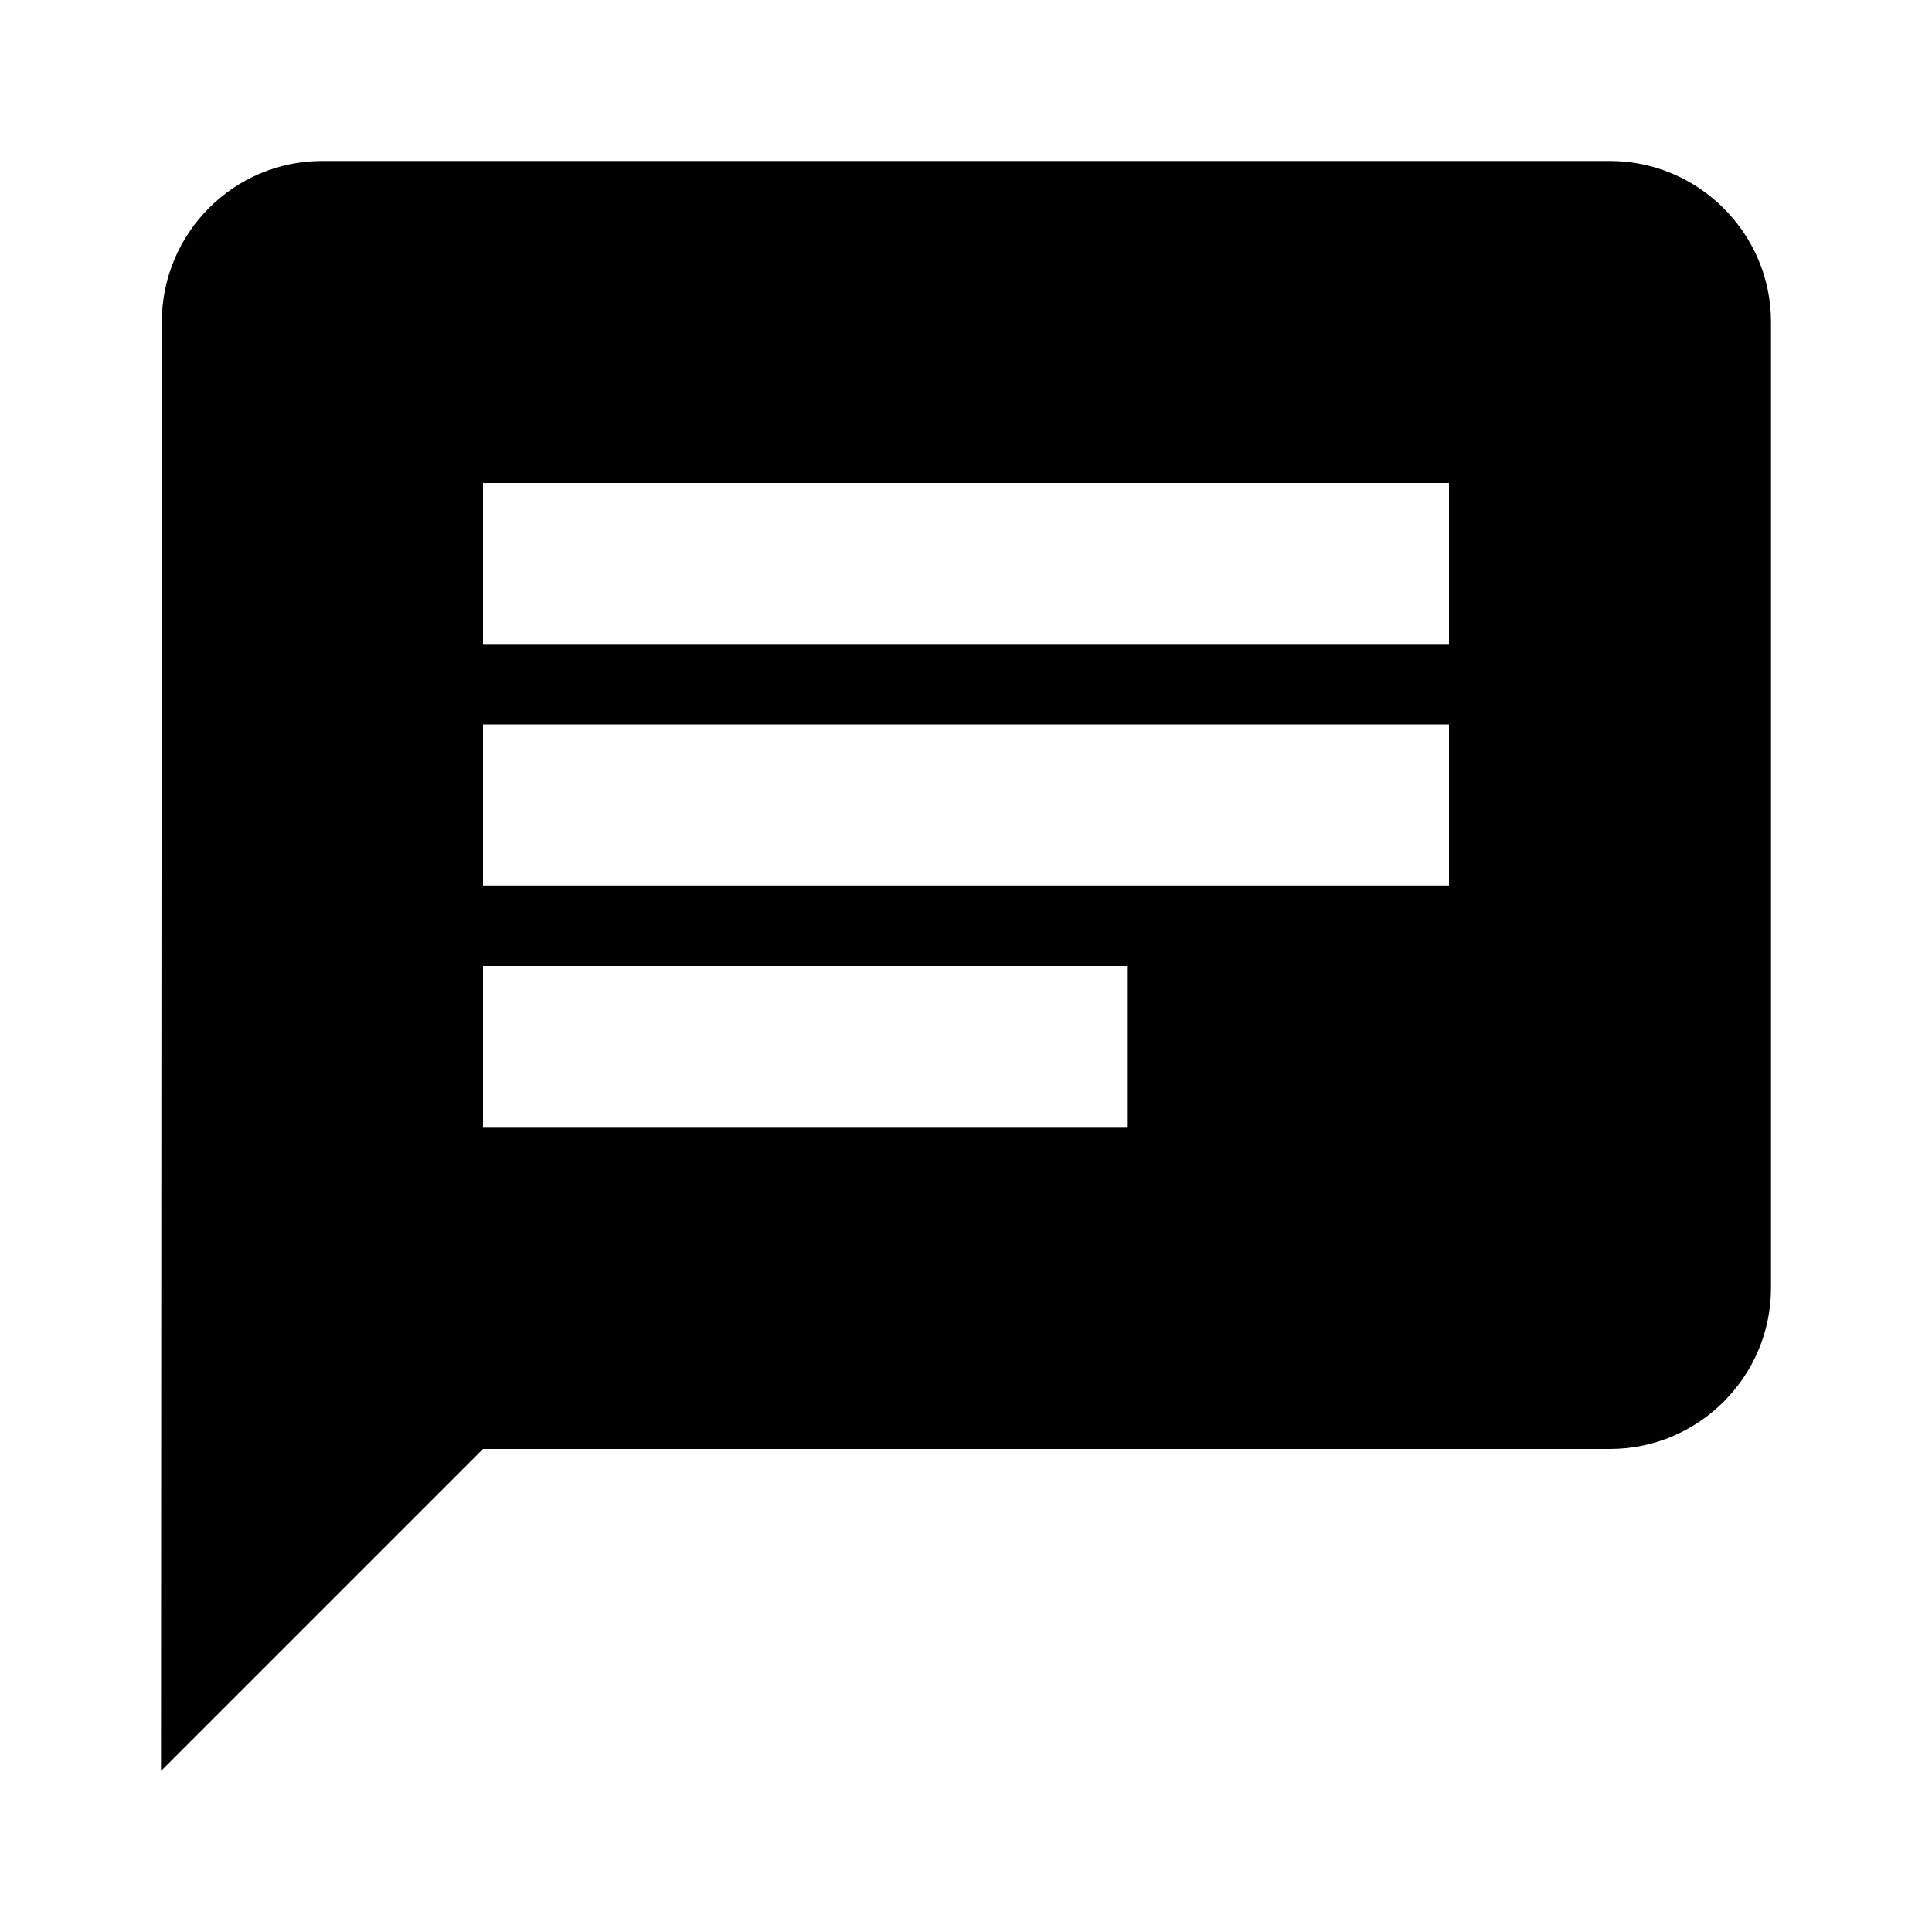
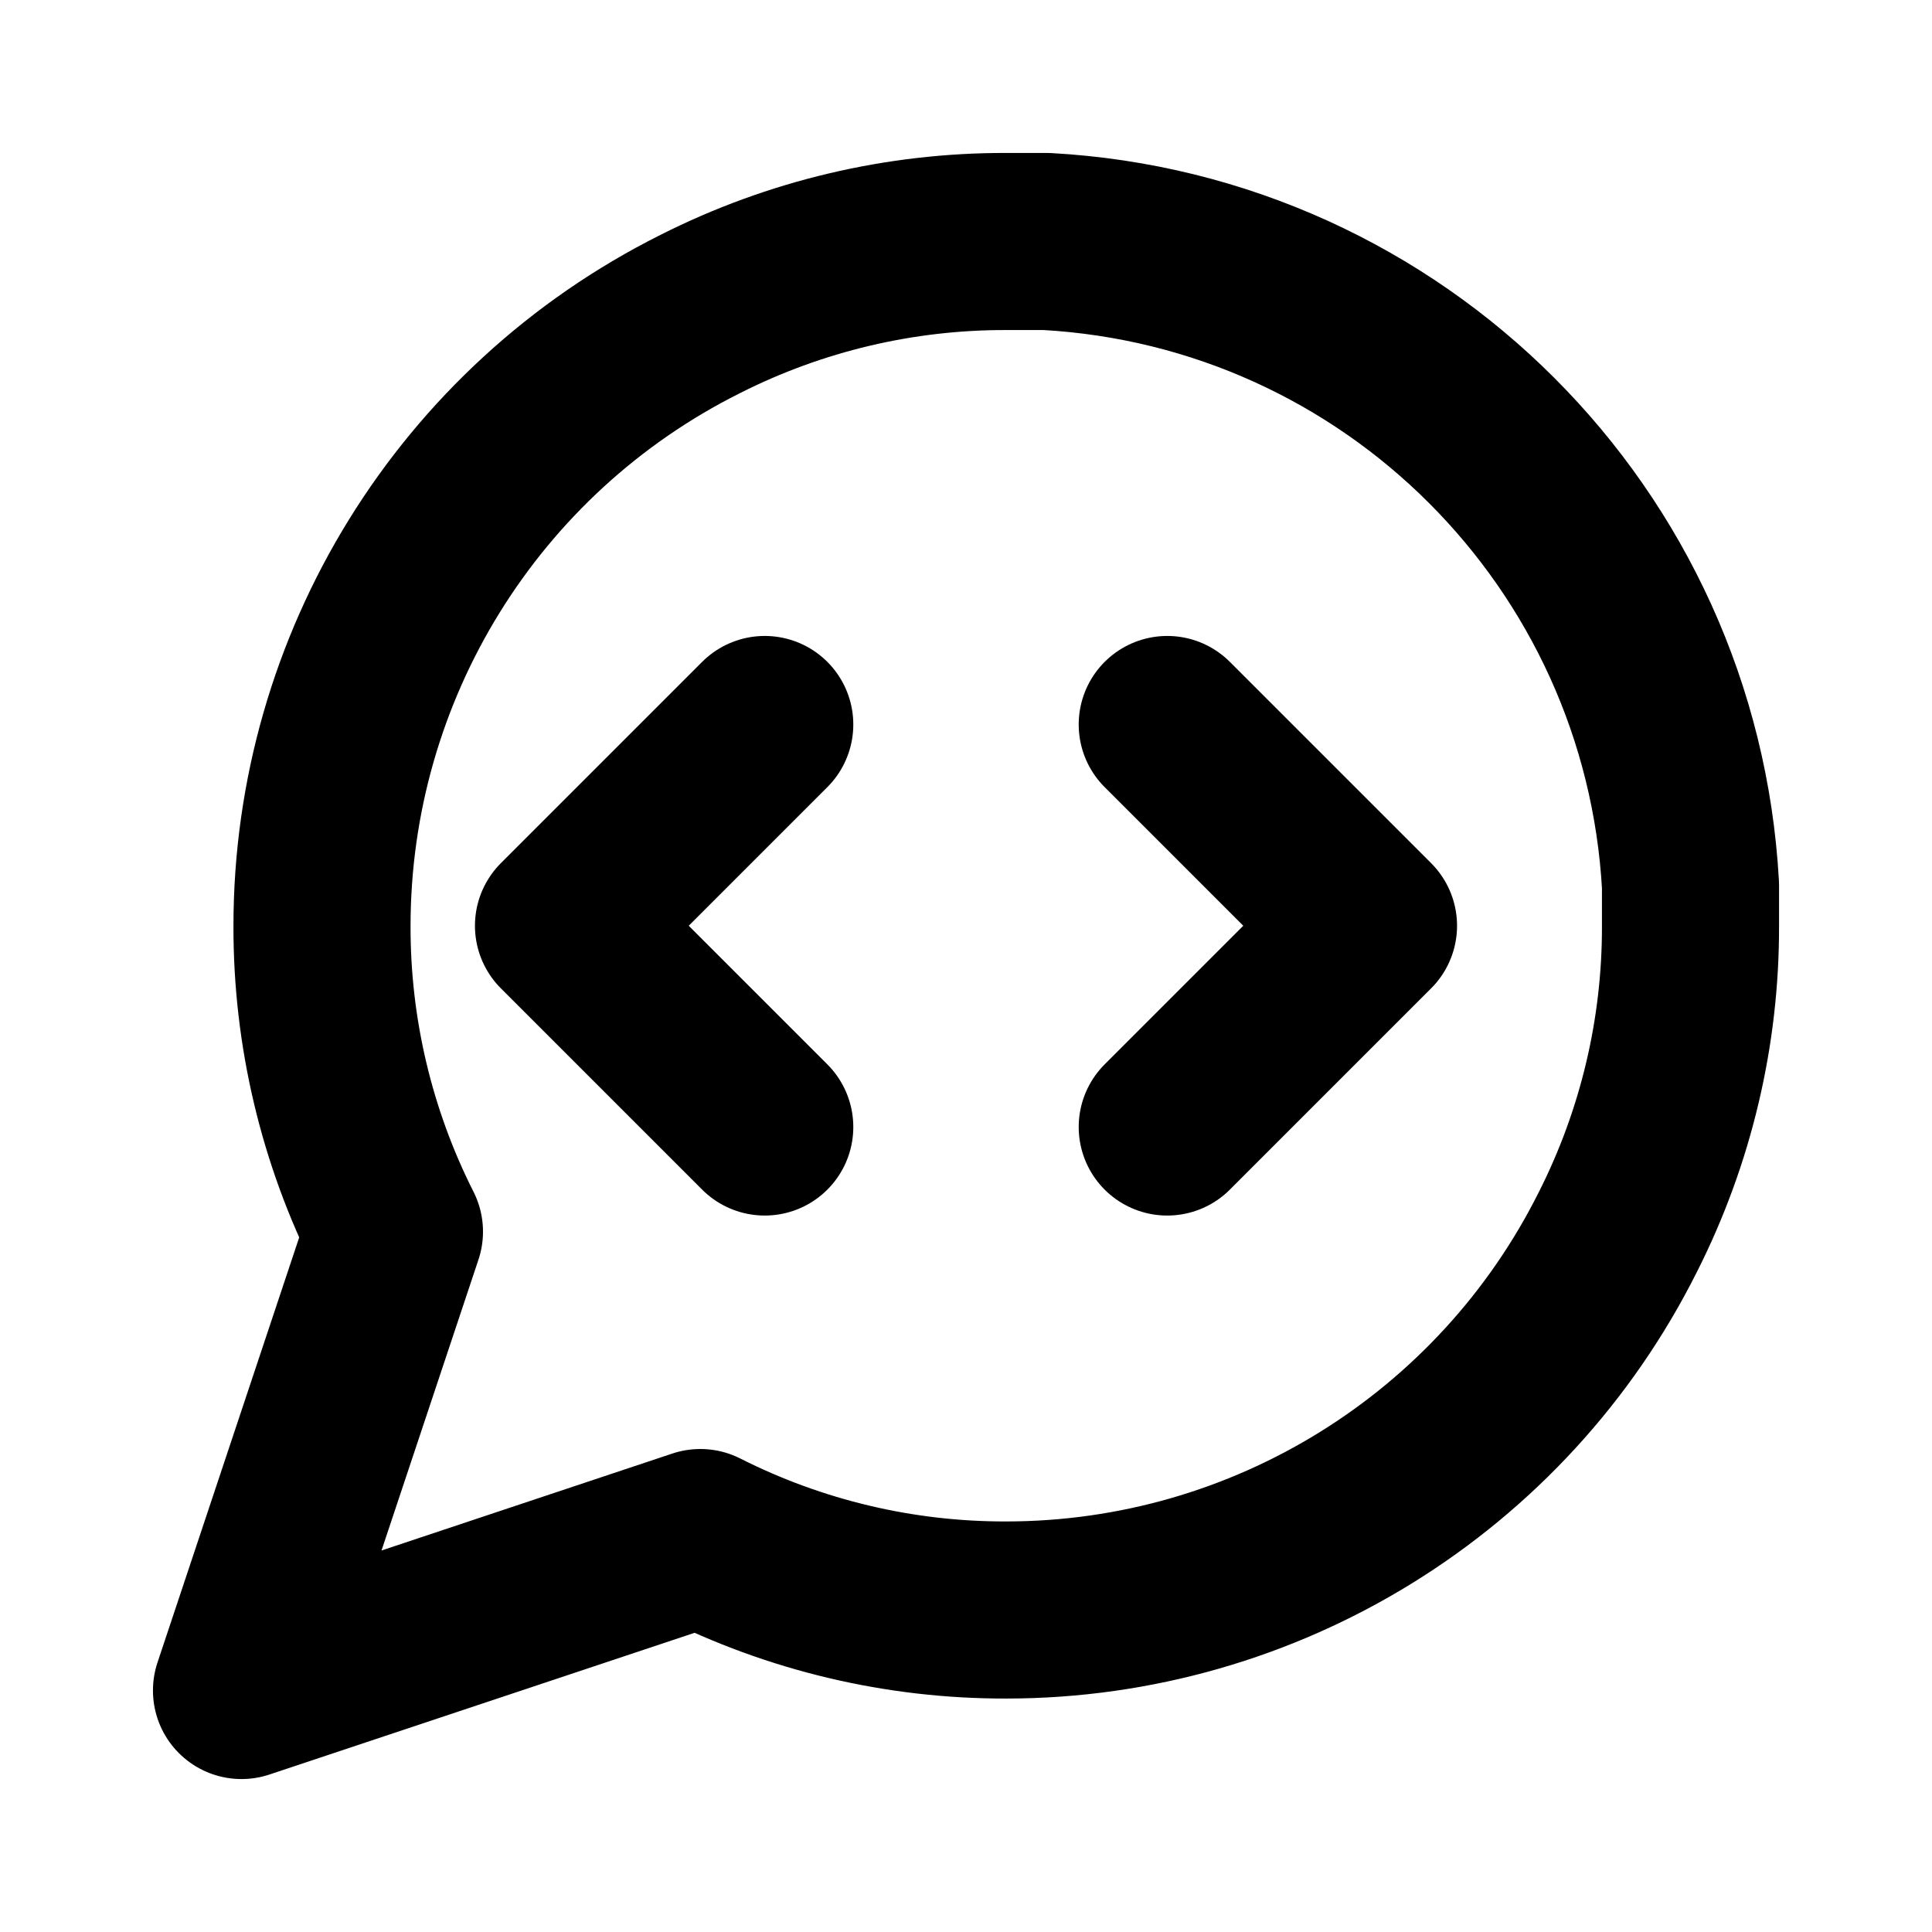
- <svg xmlns="http://www.w3.org/2000/svg" viewBox="0 0 24 24" width="24" height="24">
-   <path fill="currentColor" d="M20 2H4c-1.1 0-1.99.9-1.99 2L2 22l4-4h14c1.1 0 2-.9 2-2V4c0-1.1-.9-2-2-2zM6 9h12v2H6V9zm8 5H6v-2h8v2zm4-6H6V6h12v2z" />
+ <svg xmlns="http://www.w3.org/2000/svg" viewBox="0 0 24 24" fill="none" stroke="currentColor" stroke-width="2.2" stroke-linecap="round" stroke-linejoin="round">
+   <path d="M21 11.5a8.38 8.38 0 0 1-.9 3.8 8.5 8.5 0 0 1-7.6 4.7 8.38 8.38 0 0 1-3.8-.9L3 21l1.9-5.7a8.38 8.38 0 0 1-.9-3.8 8.5 8.5 0 0 1 4.7-7.6 8.38 8.38 0 0 1 3.8-.9h.5a8.48 8.48 0 0 1 8 8v.5z" />
+   <path d="M9.5 9l-2.5 2.5 2.5 2.5M14.5 14l2.5-2.5-2.5-2.5" />
</svg>
